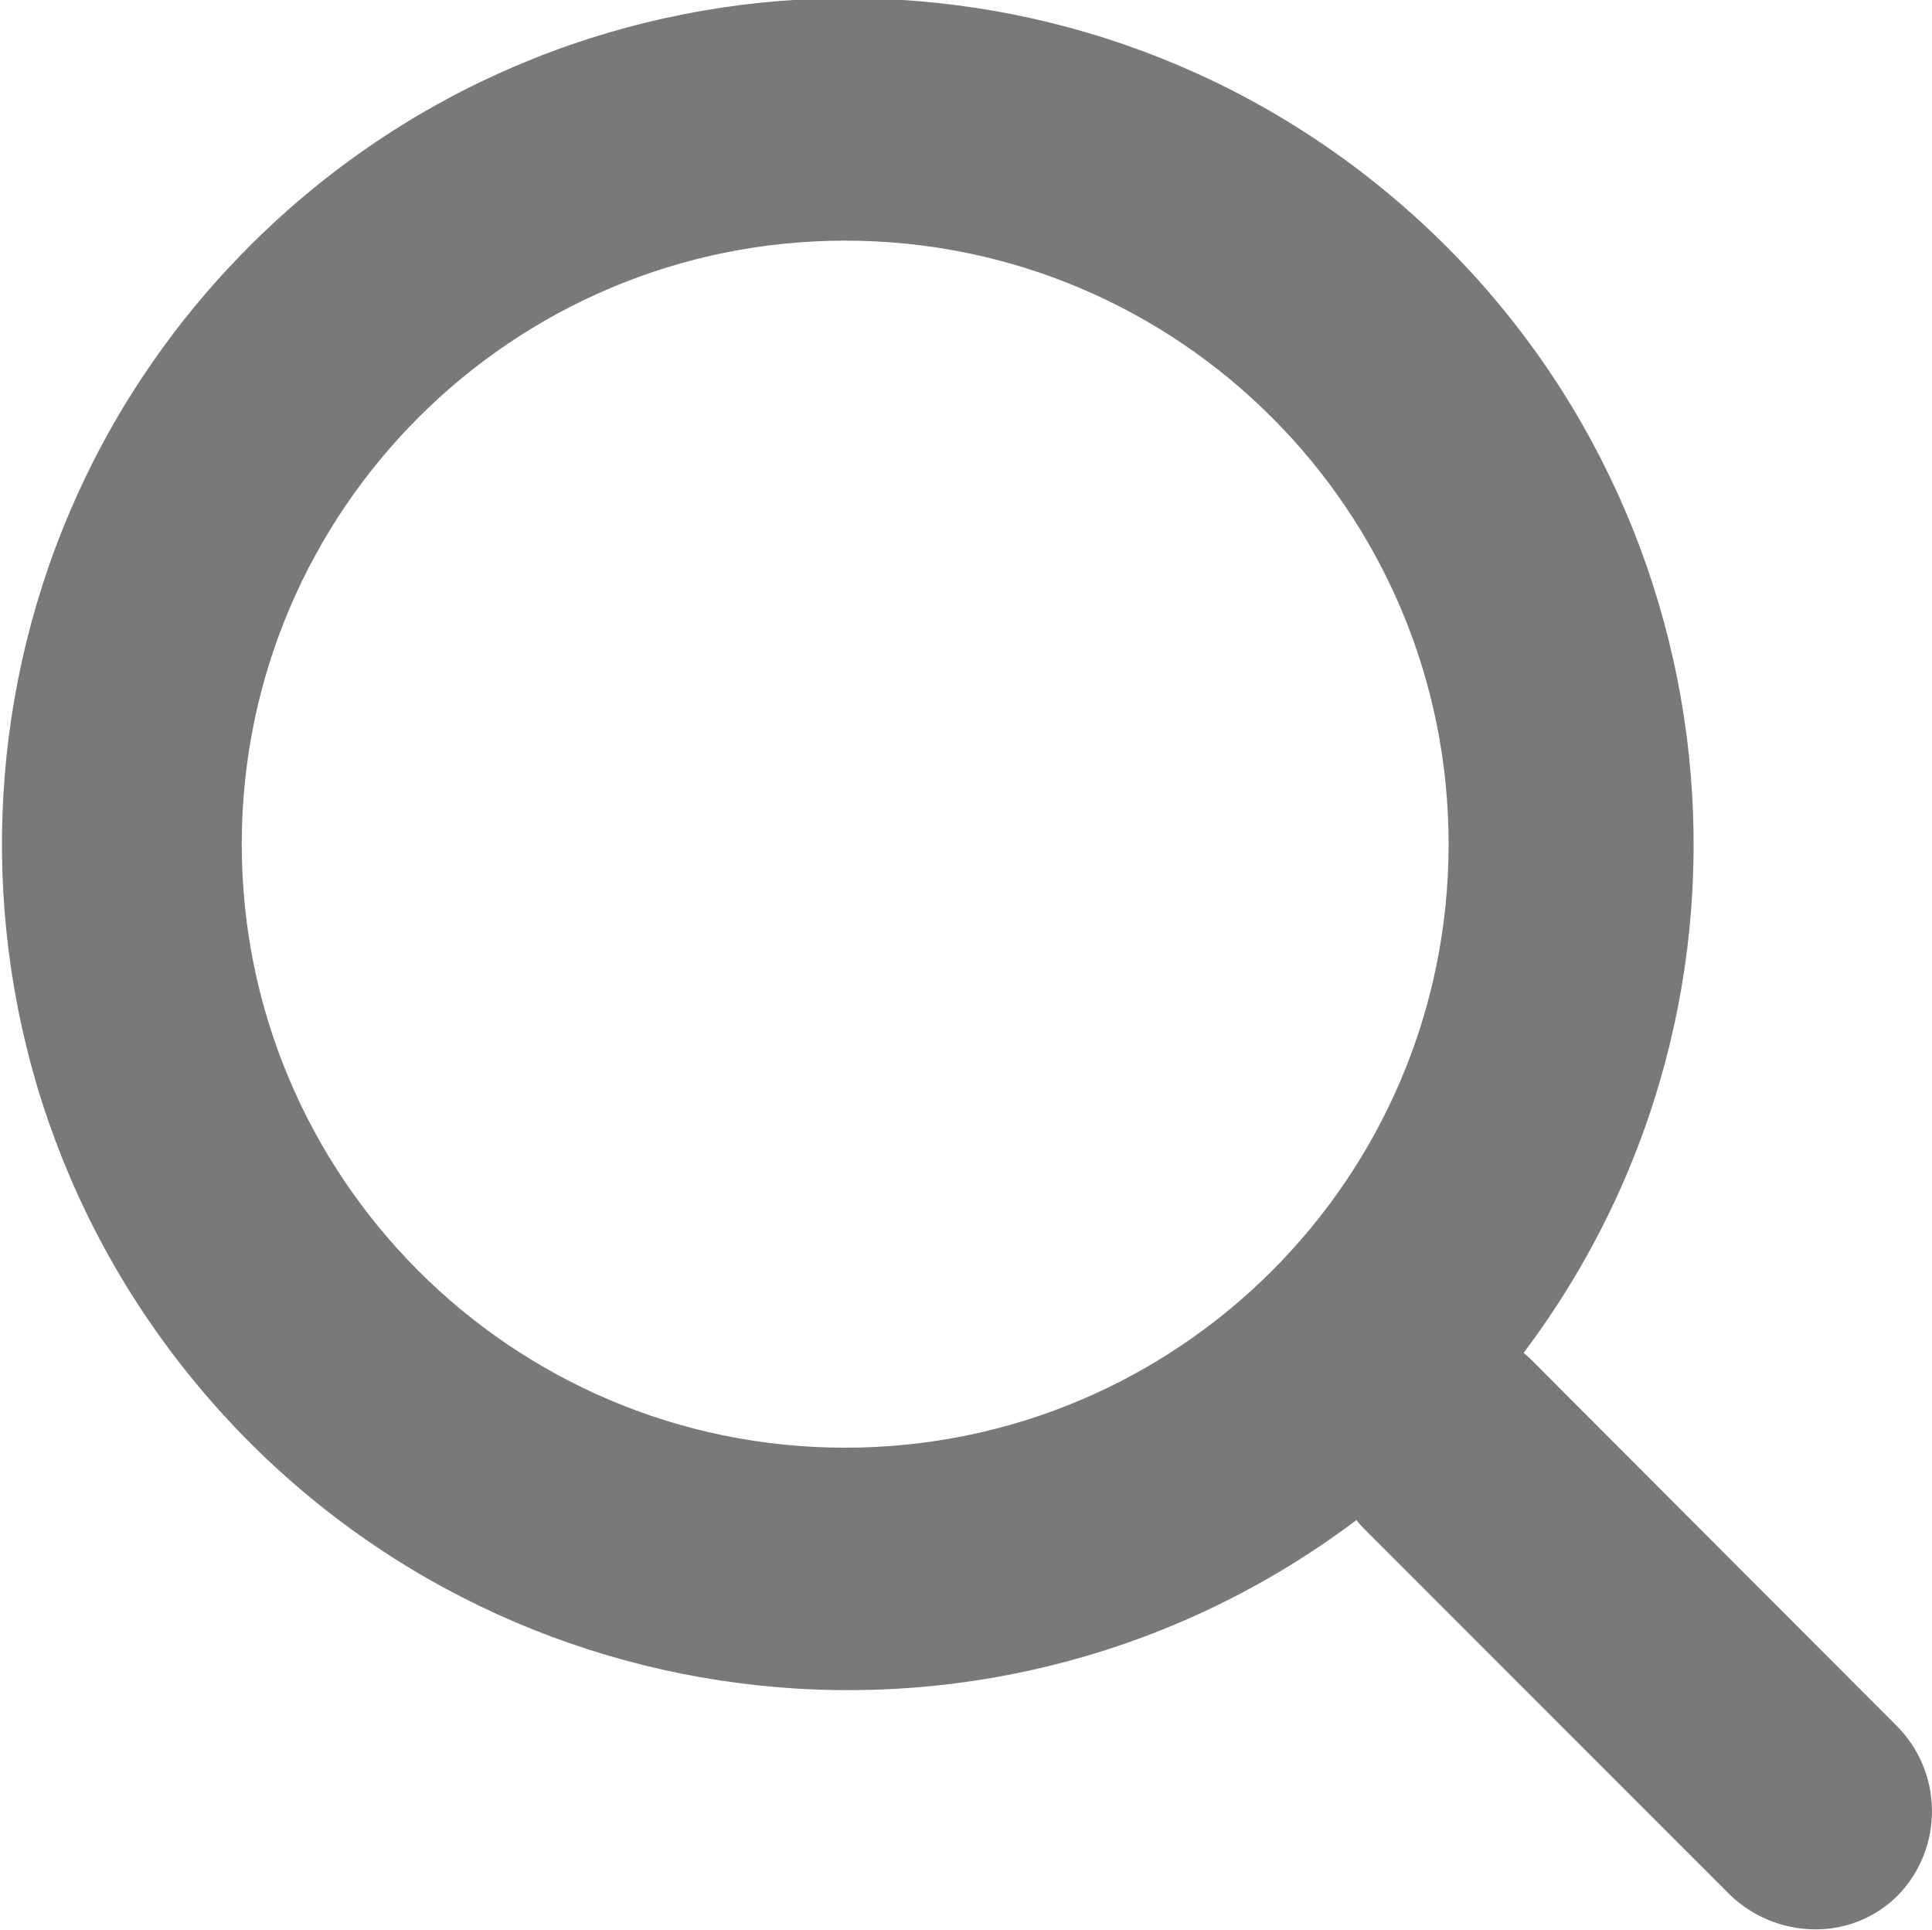
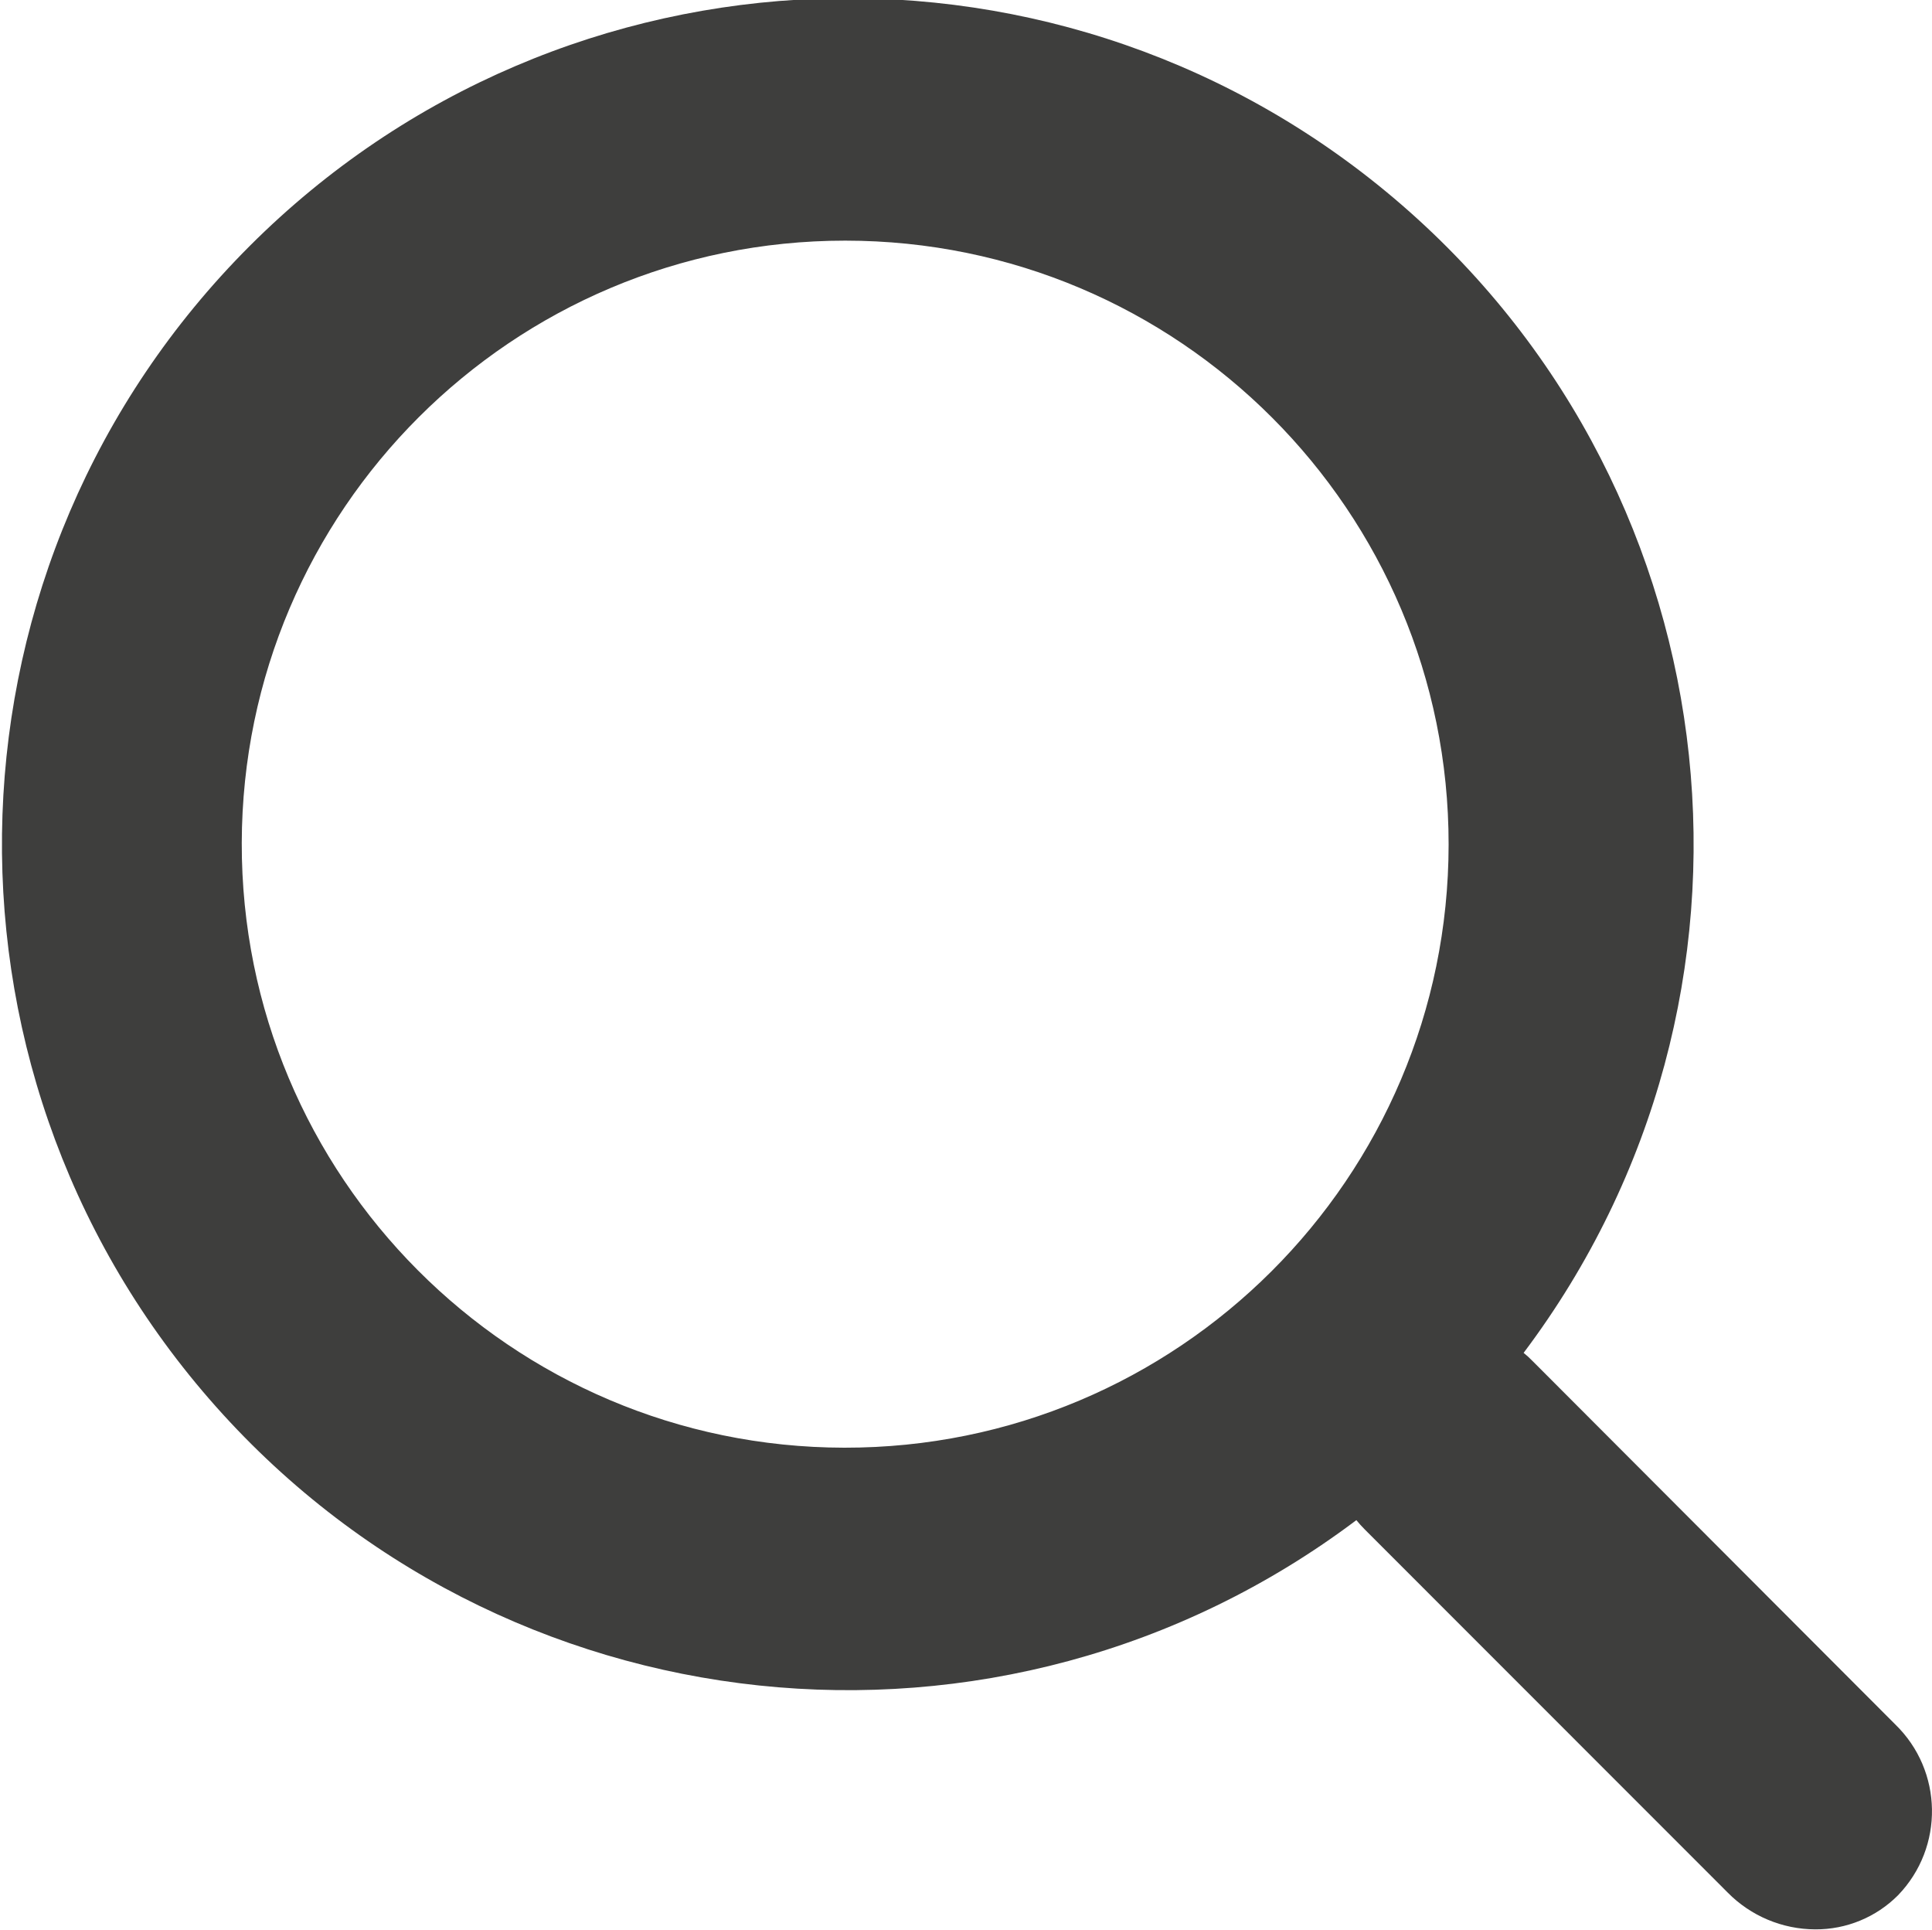
<svg xmlns="http://www.w3.org/2000/svg" width="15.016" height="14.993" viewBox="0 0 15.016 14.993">
-   <defs>
-     <style>.a{fill:rgba(29,29,27,0.85);opacity:0.694;}</style>
-   </defs>
-   <path class="a" d="M13.428,14.707l-2.82-2.821a.981.981,0,0,1-.066-.073,6.574,6.574,0,1,1,1.3-1.3q.037.03.071.065L14.73,13.4a.94.94,0,0,1,.022,1.328.9.9,0,0,1-.643.265A.96.96,0,0,1,13.428,14.707ZM1.879,6.55a4.69,4.69,0,1,0,4.69-4.68A4.691,4.691,0,0,0,1.879,6.55Z" />
+   <path fill="rgba(29,29,27,.85)" d="M13.428 14.707l-2.82-2.821a.981.981 0 01-.066-.073 6.574 6.574 0 111.3-1.3q.037.03.071.065L14.73 13.4a.94.94 0 01.022 1.328.9.9 0 01-.643.265.96.96 0 01-.681-.286zM1.879 6.55a4.69 4.69 0 104.69-4.68 4.691 4.691 0 00-4.69 4.68z" />
</svg>
